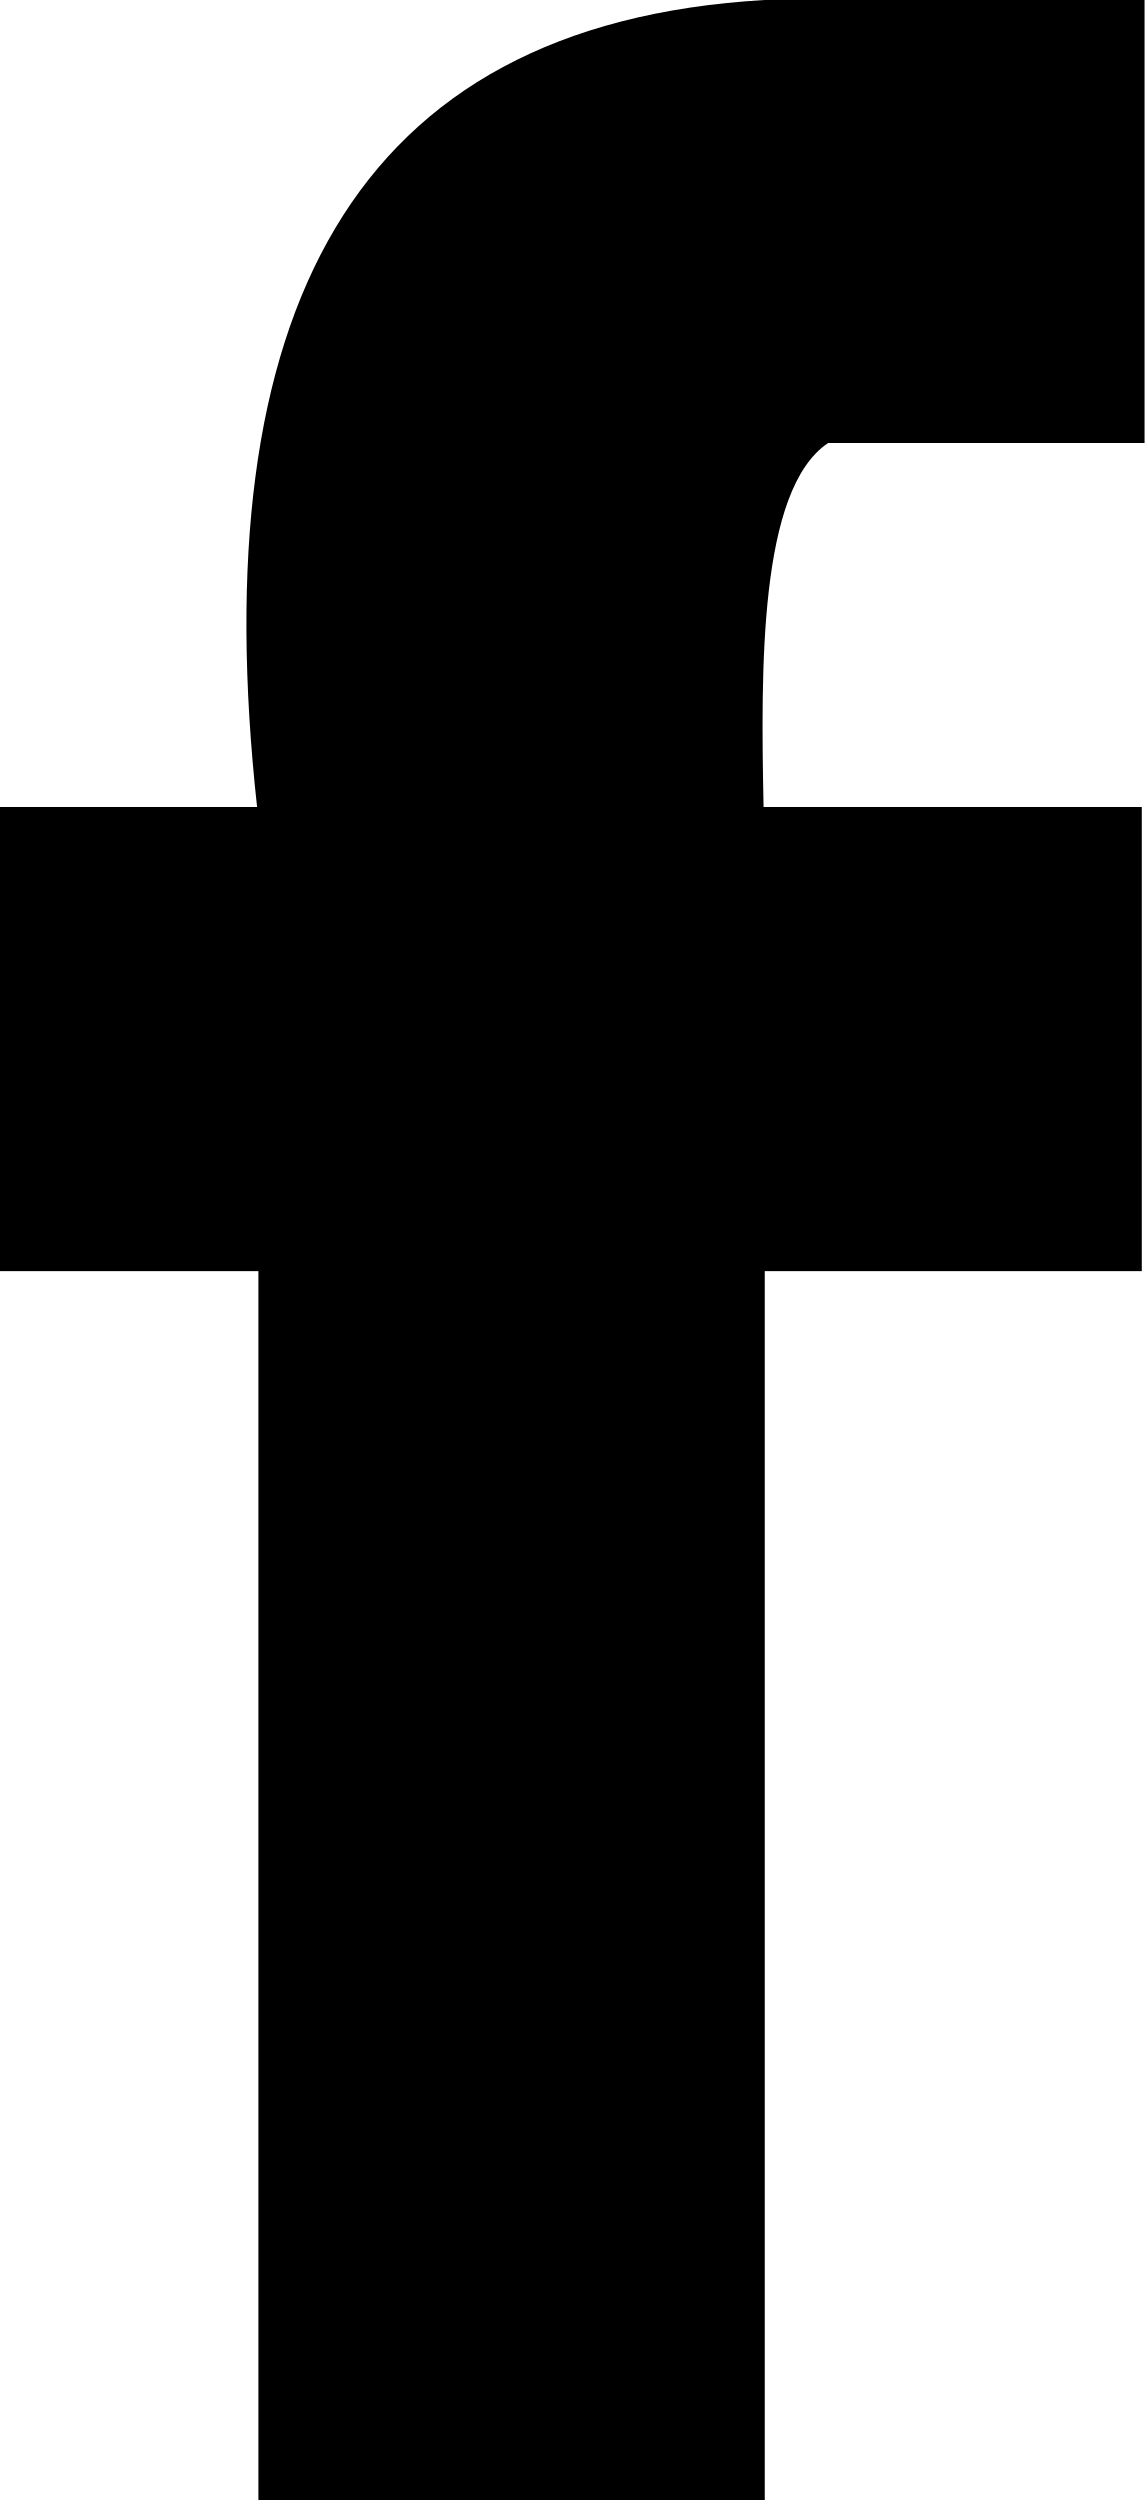
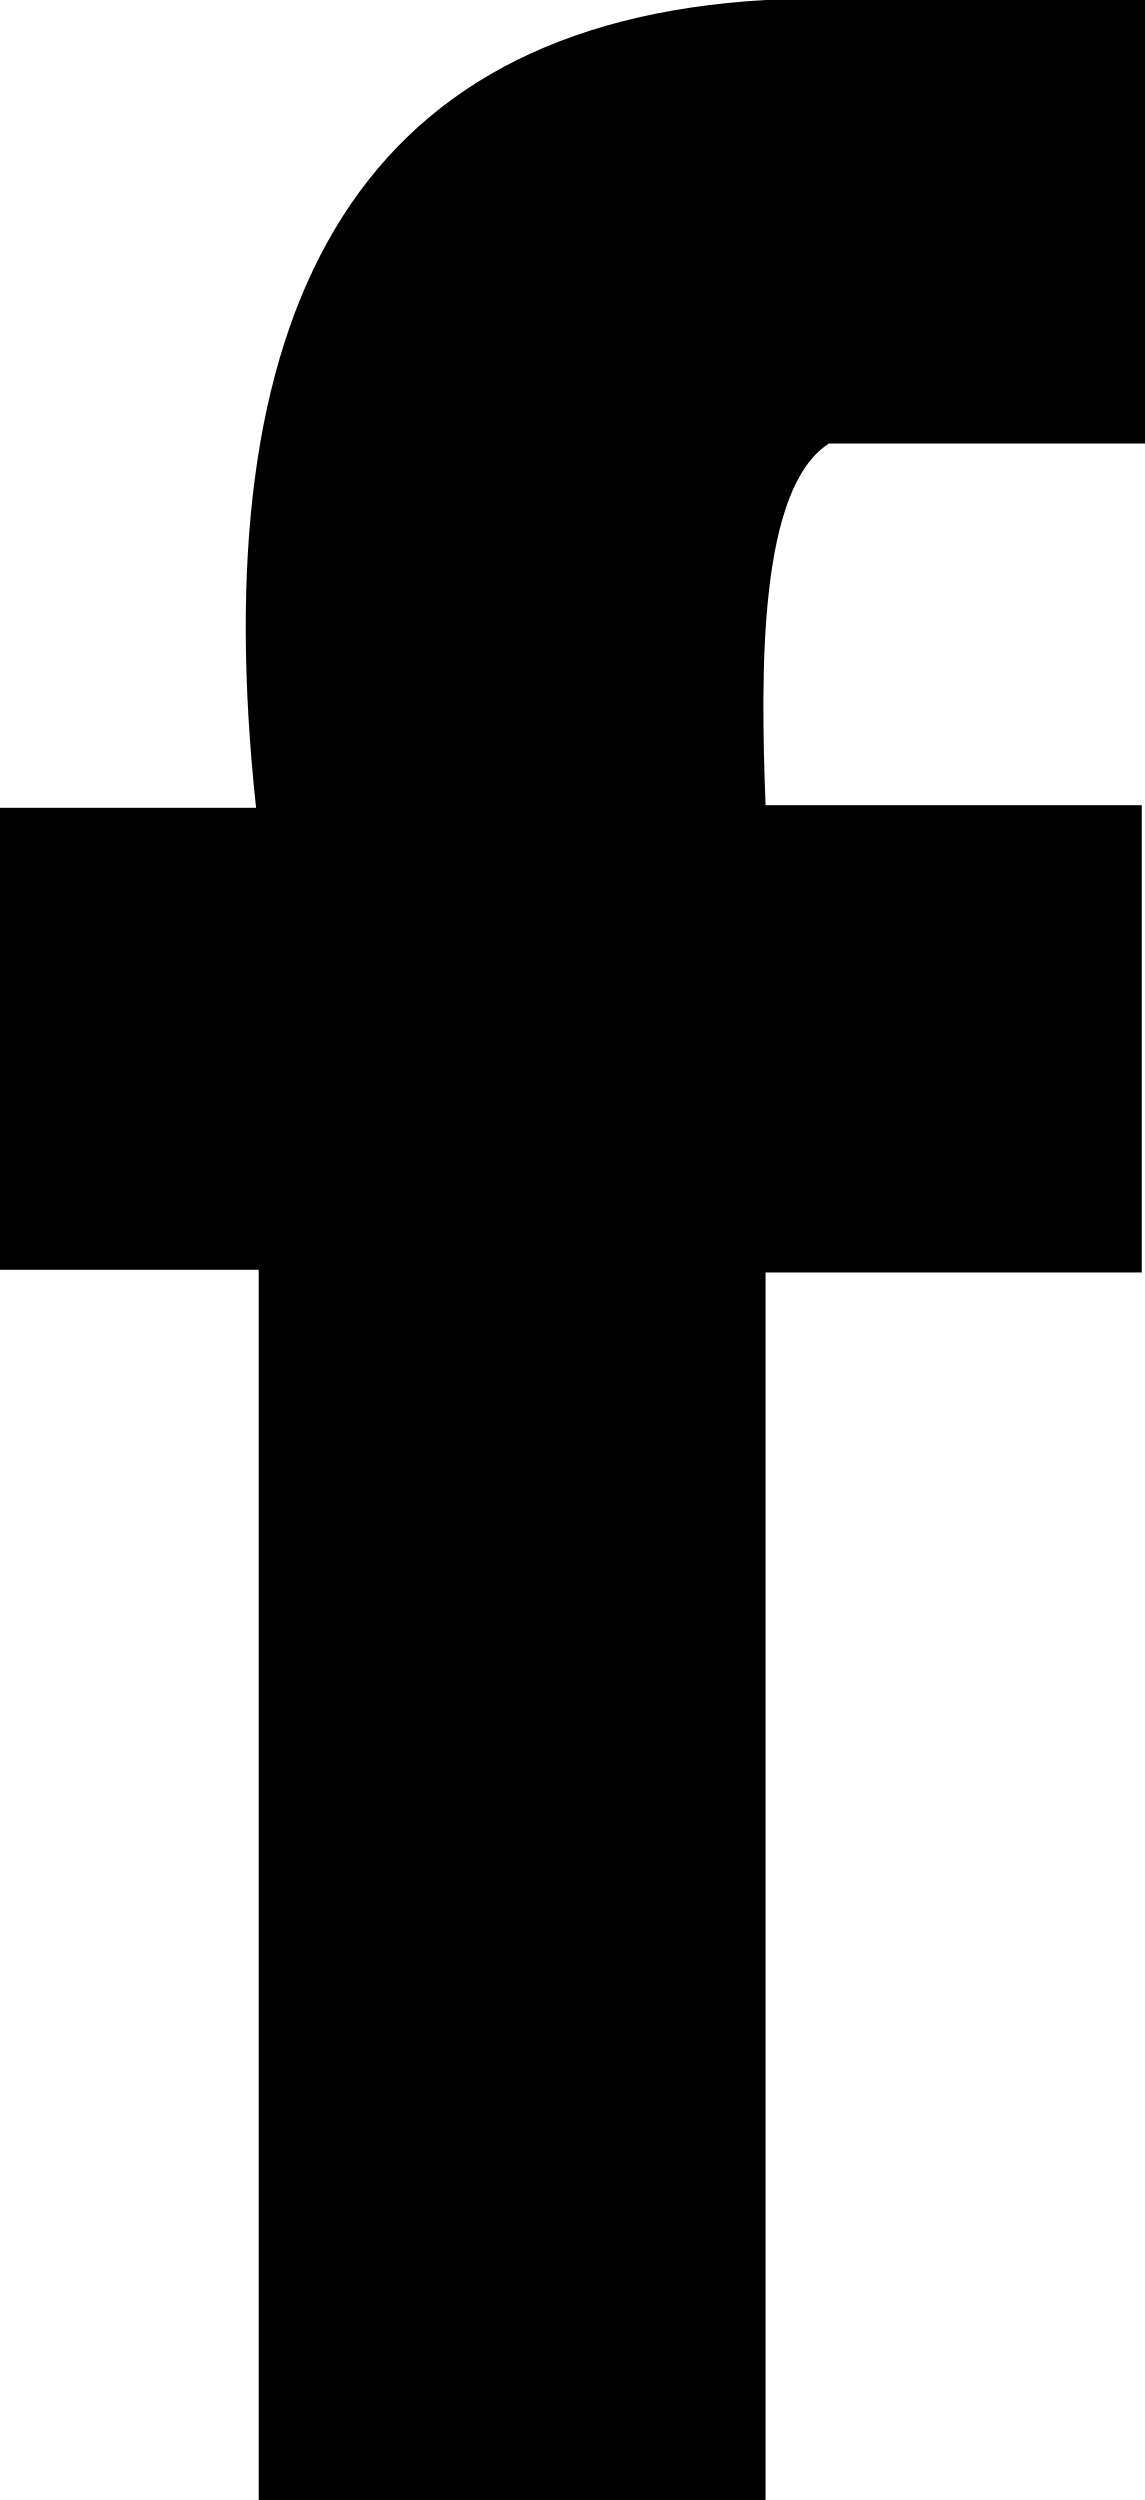
- <svg xmlns="http://www.w3.org/2000/svg" version="1.0" id="Layer_1" x="0px" y="0px" width="8.673px" height="18.944px" viewBox="0 0 8.673 18.944" enable-background="new 0 0 8.673 18.944" xml:space="preserve">
-   <path d="M6.275,3.357c0.799,0,1.599,0,2.398,0c0-1.119,0-2.238,0-3.357c-0.959,0-1.92,0-2.878,0C2.656,0.181,1.54,2.387,1.948,6.115 H0v3.517h1.958c0,3.104,0,6.208,0,9.312c1.279,0,2.558,0,3.837,0c0-3.104,0-6.208,0-9.312h2.857V6.115H5.786 C5.765,5.07,5.75,3.709,6.275,3.357z" />
+ <svg xmlns="http://www.w3.org/2000/svg" width="8.67" height="18.94" version="1">
+   <path d="M6.28 3.36h2.4V0H5.8C2.65.18 1.54 2.4 1.94 6.12H0v3.5h1.96v9.32H5.8v-9.3h2.85V6.1H5.8c-.04-1.03-.05-2.4.48-2.74z" />
</svg>
